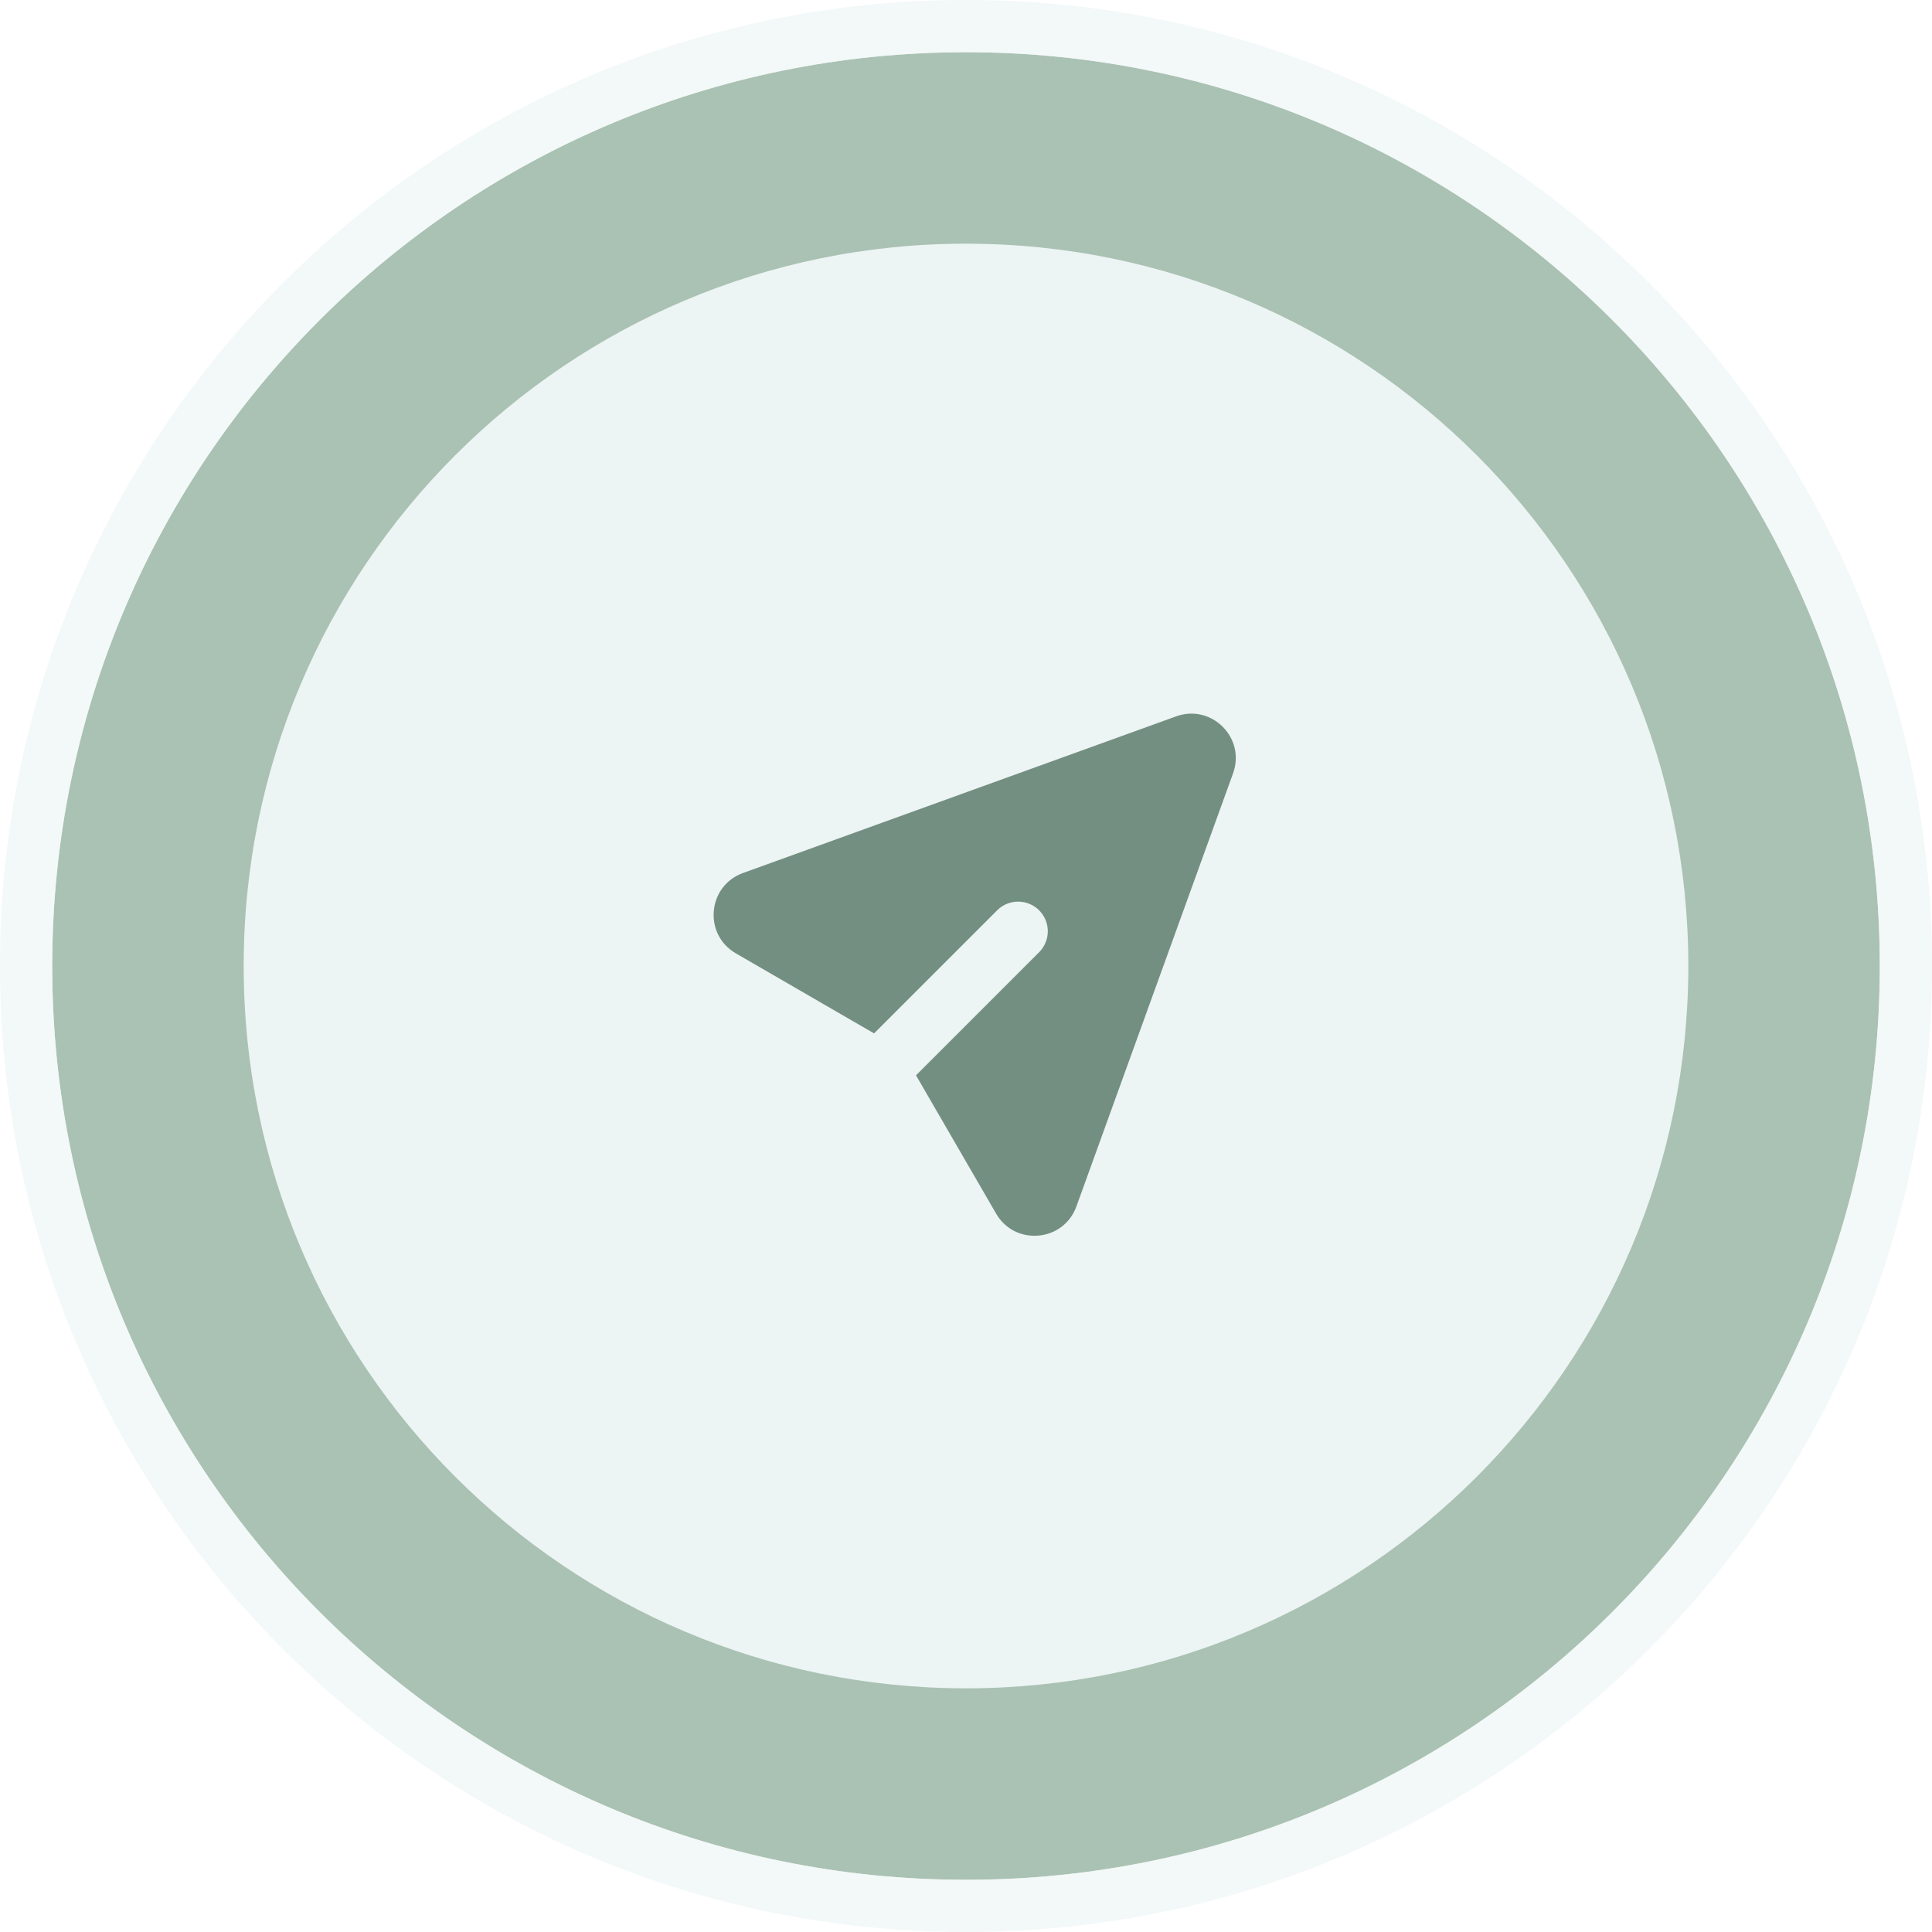
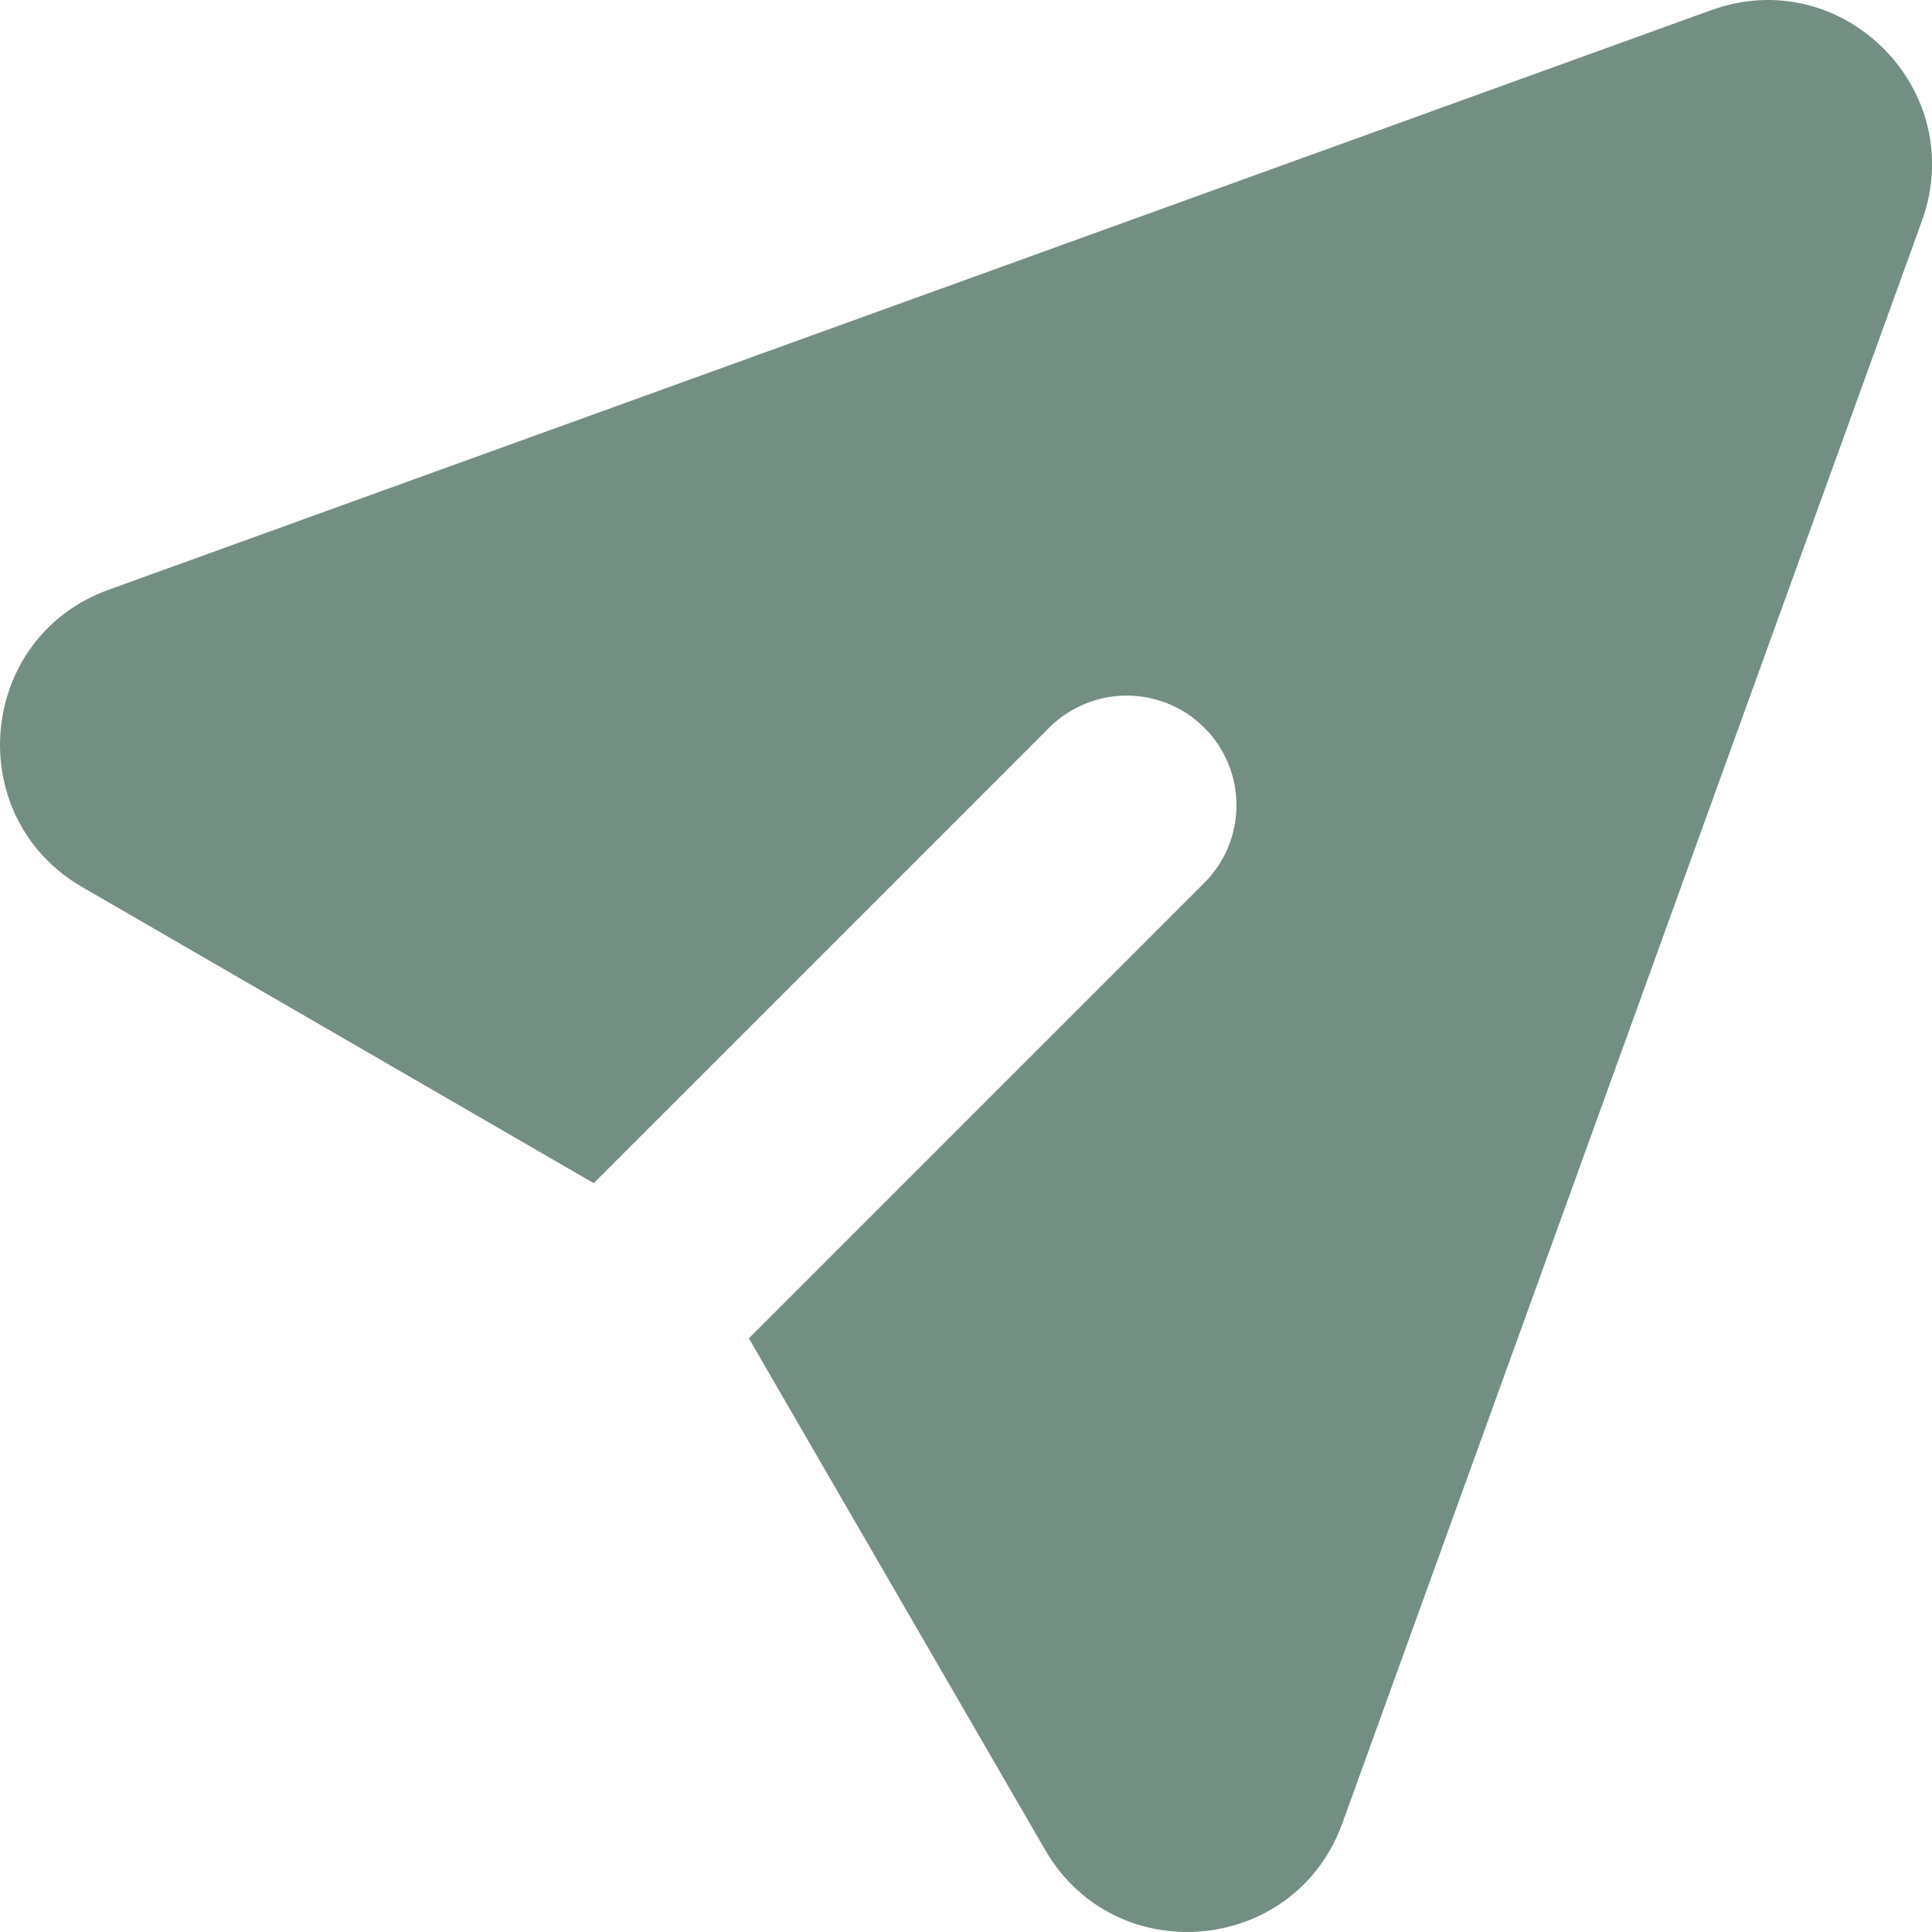
- <svg xmlns="http://www.w3.org/2000/svg" width="105" height="105" viewBox="0 0 111 111" fill="none">
-   <circle cx="55.5" cy="55.5" r="52.5" fill="#AAC2B3" />
-   <circle cx="55.5" cy="55.5" r="54" stroke="#ECF4F4" stroke-opacity="0.59" stroke-width="3" />
-   <circle cx="55.5" cy="55.5" r="41.5" fill="#ECF4F4" />
-   <path d="M70.844 44.429C71.58 42.393 69.607 40.42 67.571 41.158L42.687 50.158C40.644 50.897 40.397 53.685 42.276 54.773L50.219 59.372L57.312 52.279C57.634 51.969 58.064 51.797 58.511 51.801C58.958 51.805 59.385 51.984 59.701 52.3C60.017 52.616 60.196 53.043 60.2 53.49C60.204 53.937 60.032 54.367 59.721 54.688L52.628 61.781L57.229 69.725C58.316 71.604 61.103 71.355 61.843 69.314L70.844 44.429Z" fill="#738F81" />
+ <svg xmlns="http://www.w3.org/2000/svg" width="30" height="30" viewBox="0 0 30 30" fill="none">
+   <path d="M29.844 3.429C30.58 1.393 28.607 -0.58 26.571 0.158L1.686 9.158C-0.356 9.897 -0.603 12.685 1.276 13.774L9.219 18.372L16.312 11.279C16.634 10.969 17.064 10.797 17.511 10.801C17.957 10.805 18.385 10.984 18.701 11.3C19.017 11.616 19.196 12.043 19.2 12.49C19.204 12.937 19.032 13.367 18.721 13.688L11.628 20.781L16.229 28.725C17.316 30.604 20.103 30.355 20.843 28.314L29.844 3.429Z" fill="#738F81" />
</svg>
